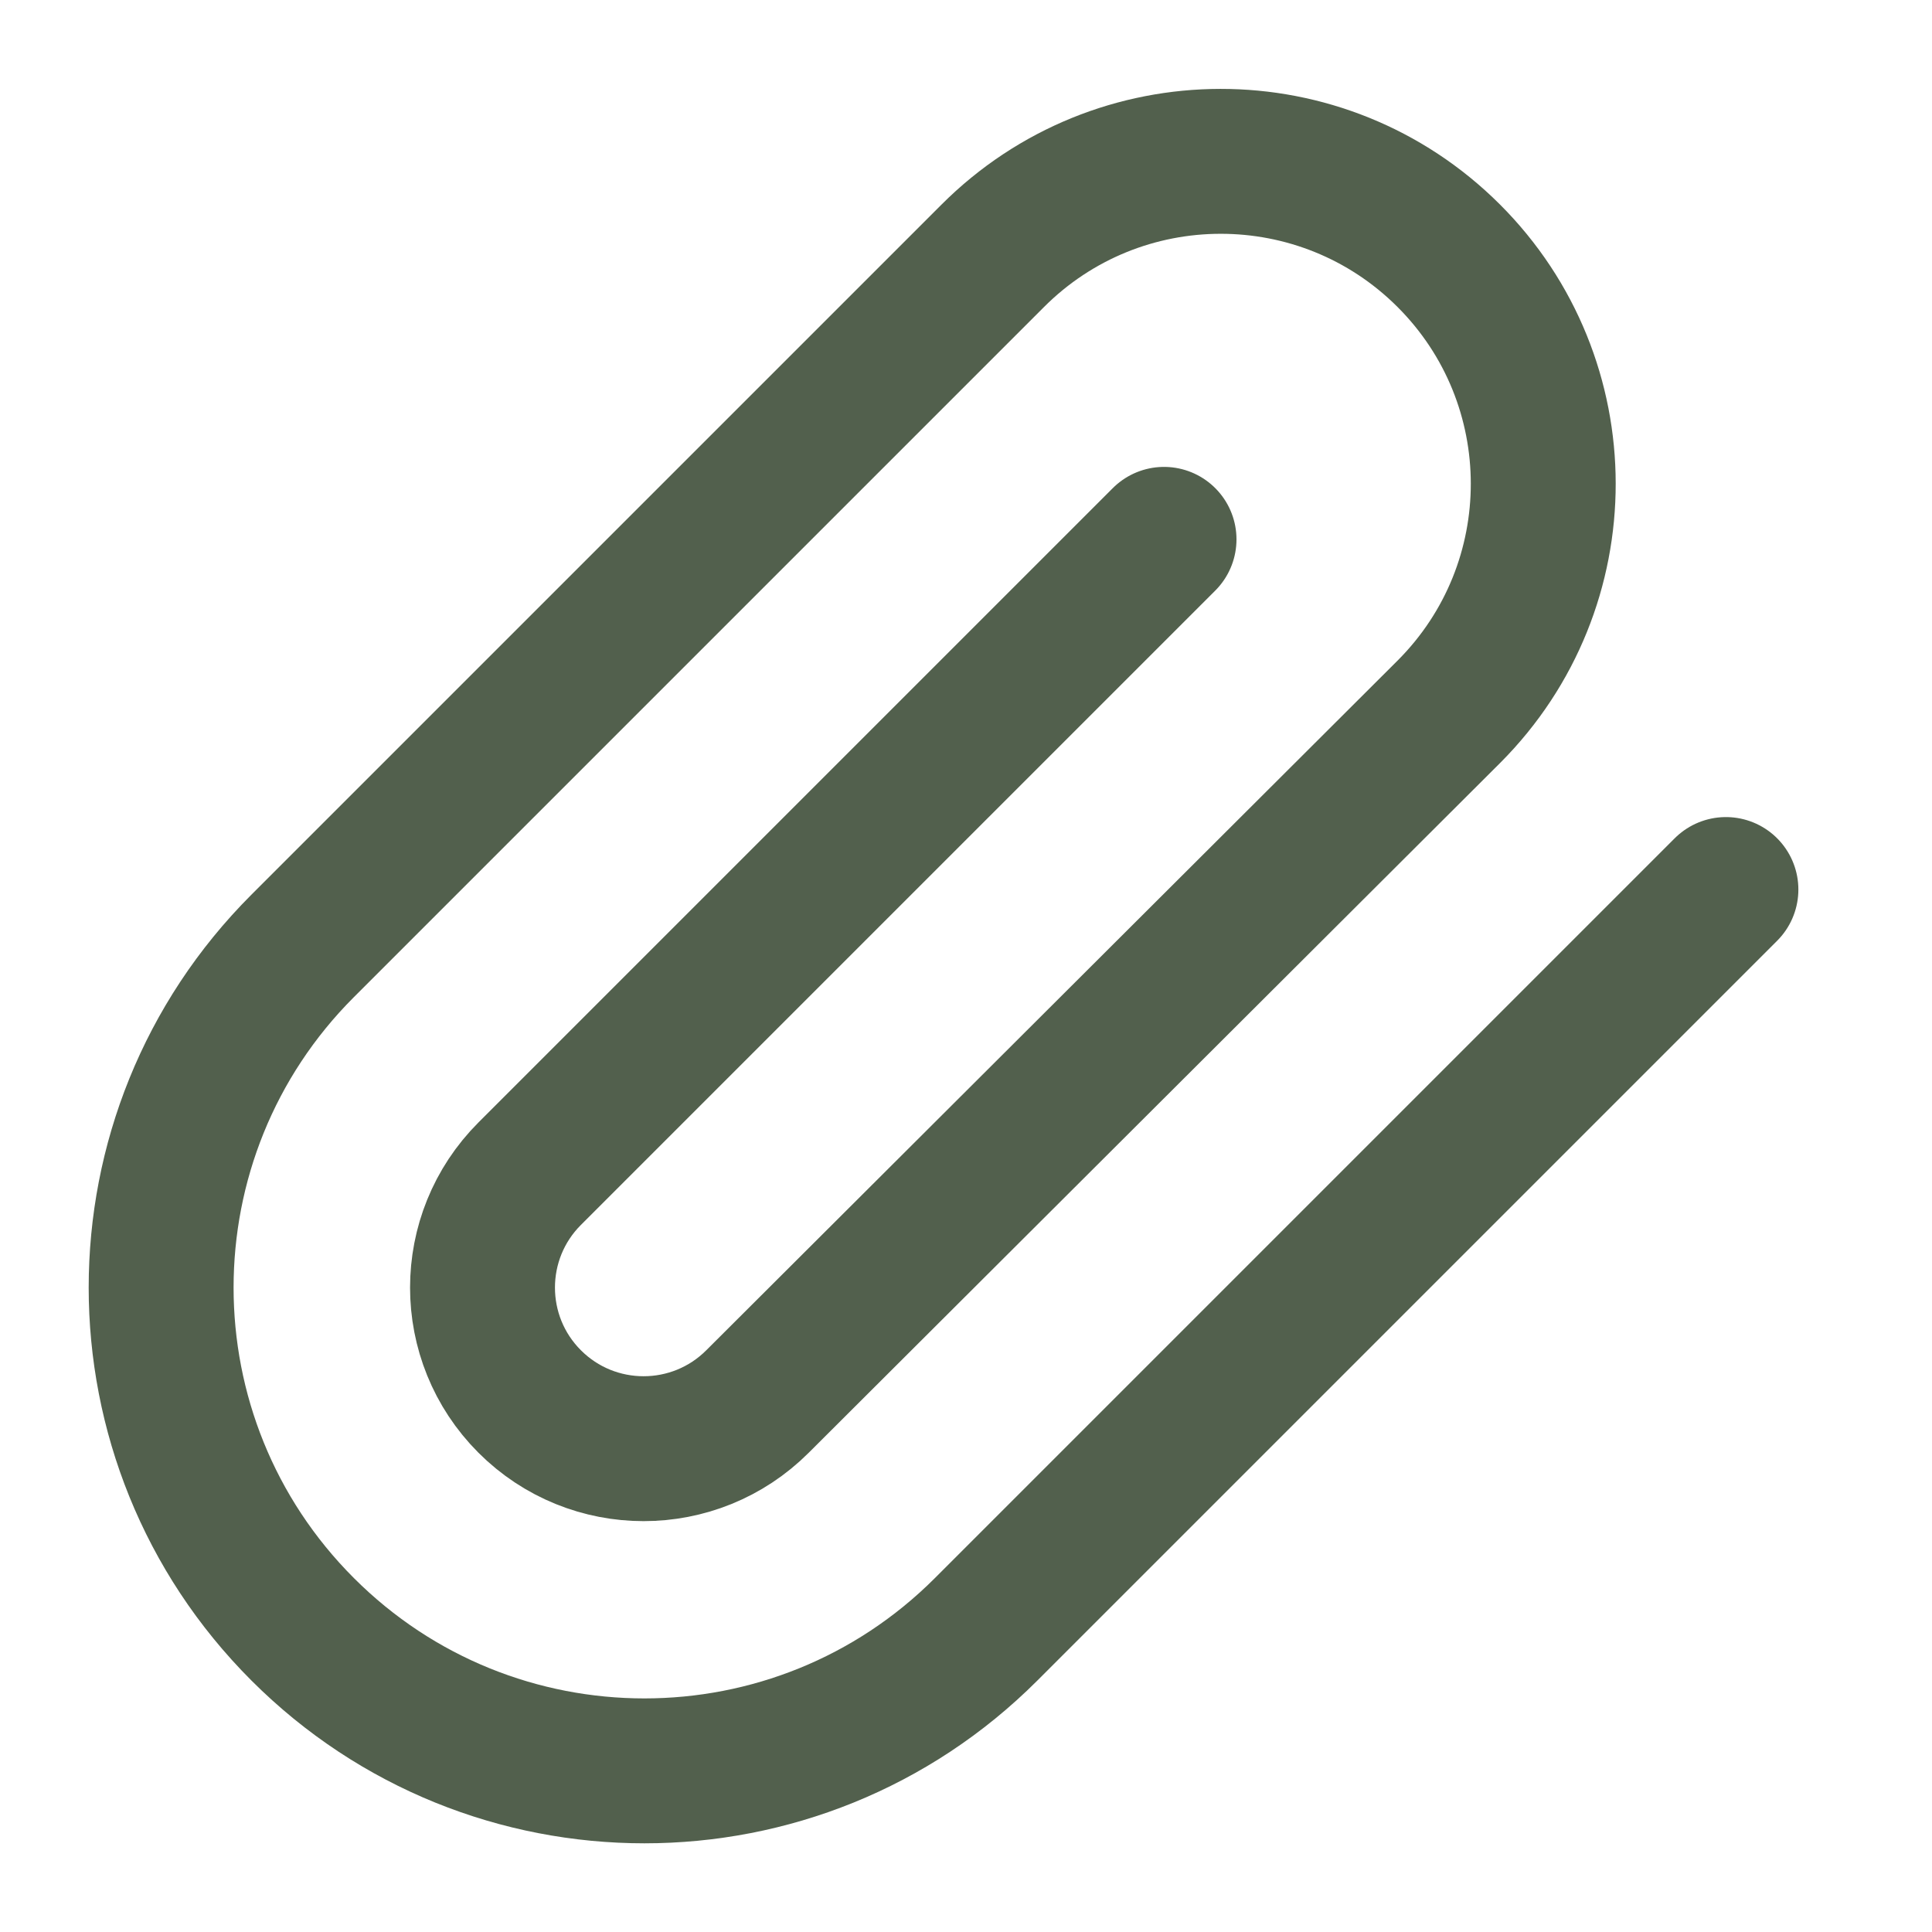
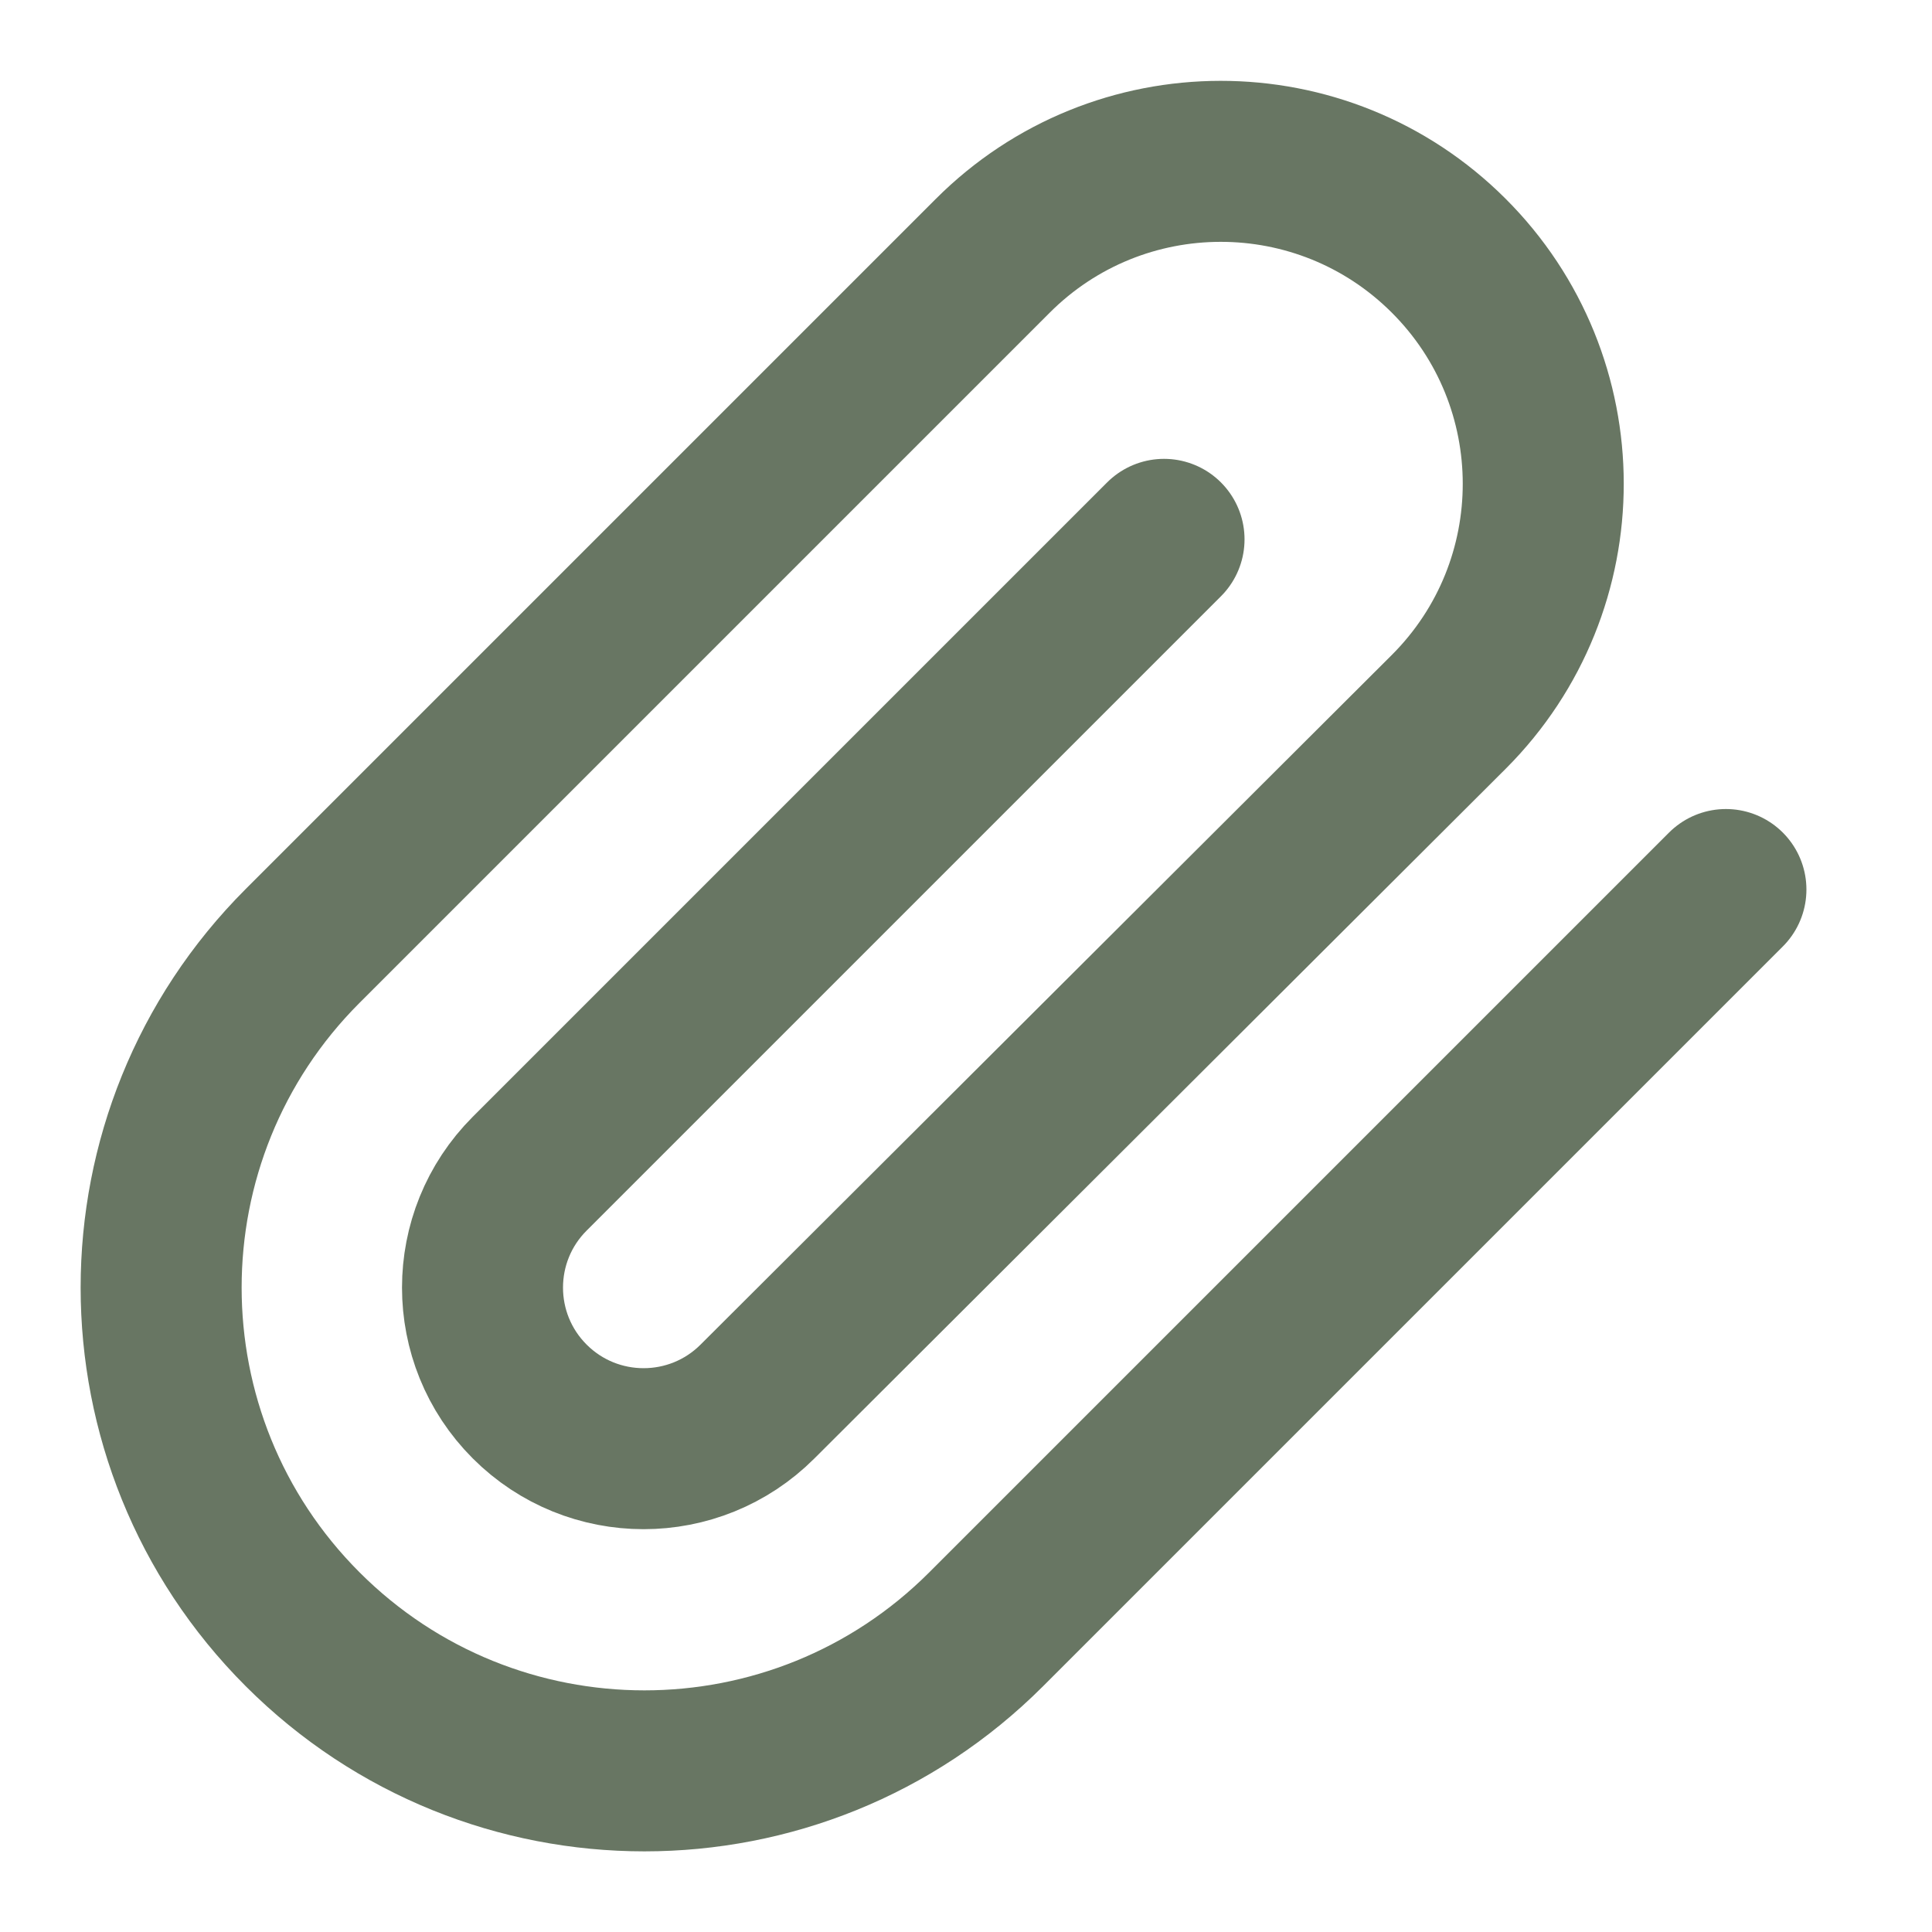
- <svg xmlns="http://www.w3.org/2000/svg" width="24" height="24" viewBox="0 0 24 24" fill="none" stroke="#52604d" stroke-width="1.8" stroke-linecap="round" stroke-linejoin="round">
+ <svg xmlns="http://www.w3.org/2000/svg" width="24" height="24" viewBox="0 0 24 24" fill="none" stroke="#687663" stroke-width="2" stroke-linecap="round" stroke-linejoin="round">
  <path d="m21.44 11.05-9.19 9.19a6 6 0 0 1-8.49-8.49l8.57-8.57A4 4 0 1 1 18 8.84l-8.59 8.57a2 2 0 0 1-2.83-2.83l7.88-7.88" />
</svg>
